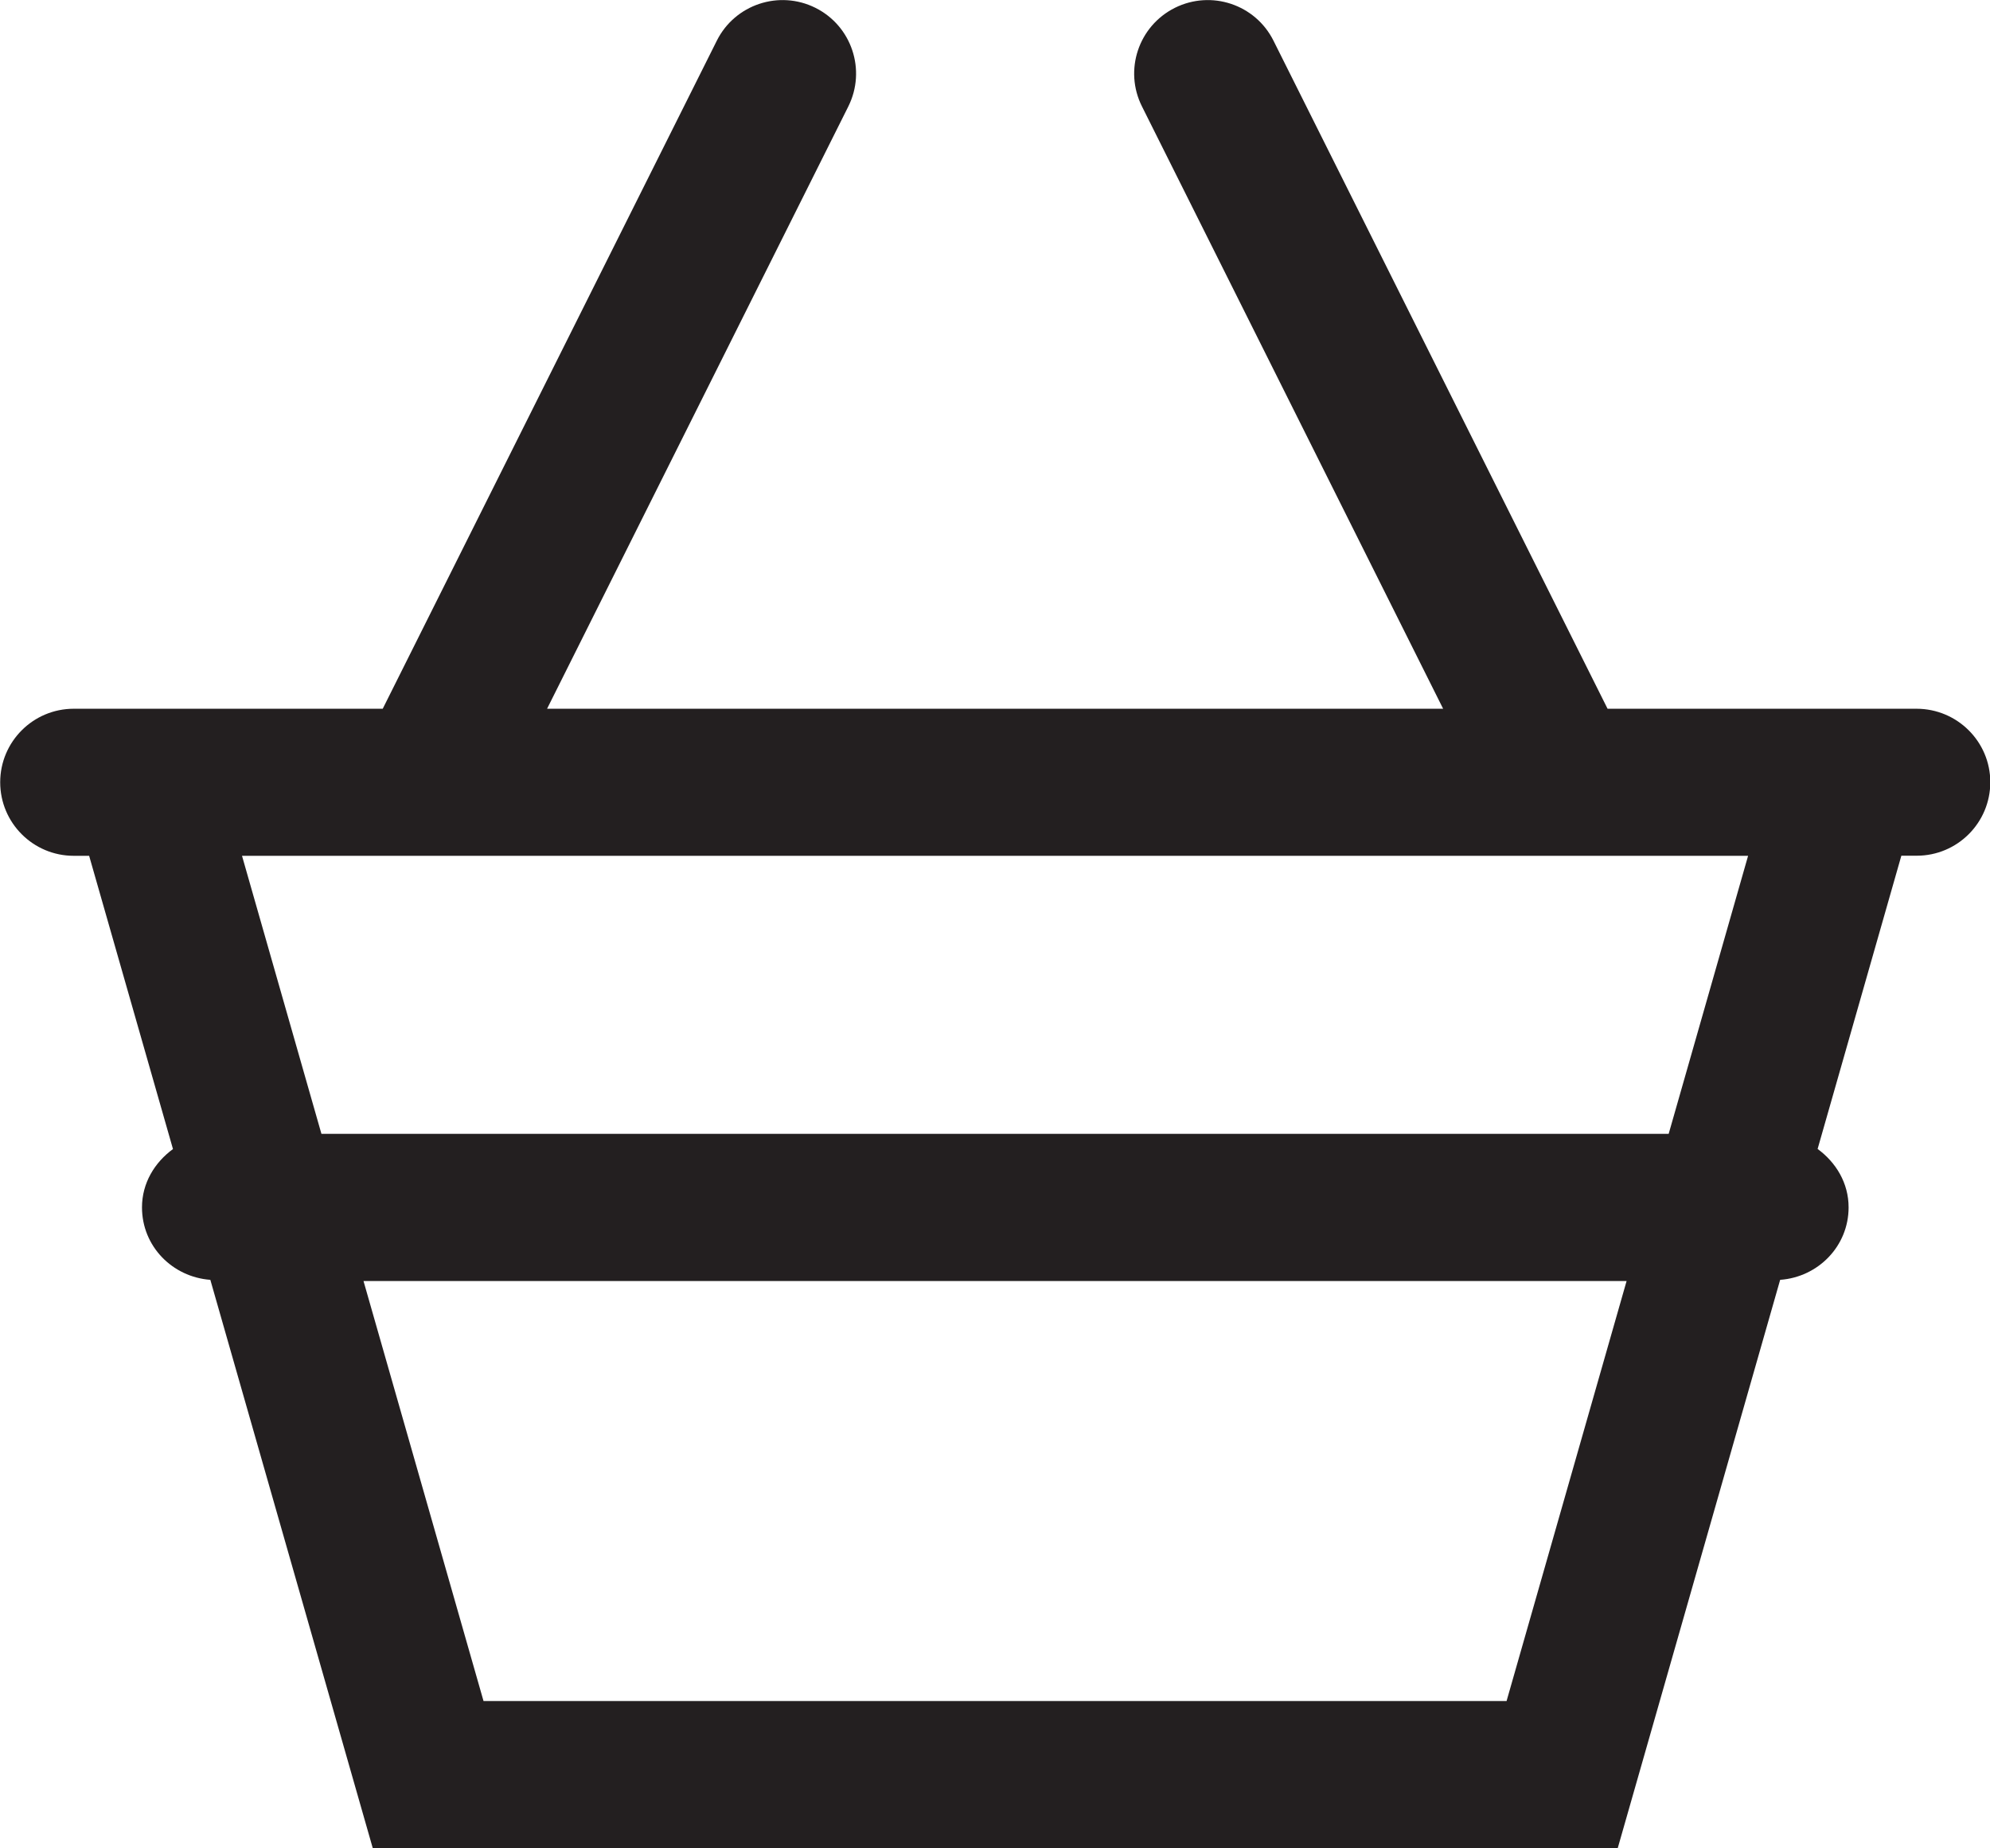
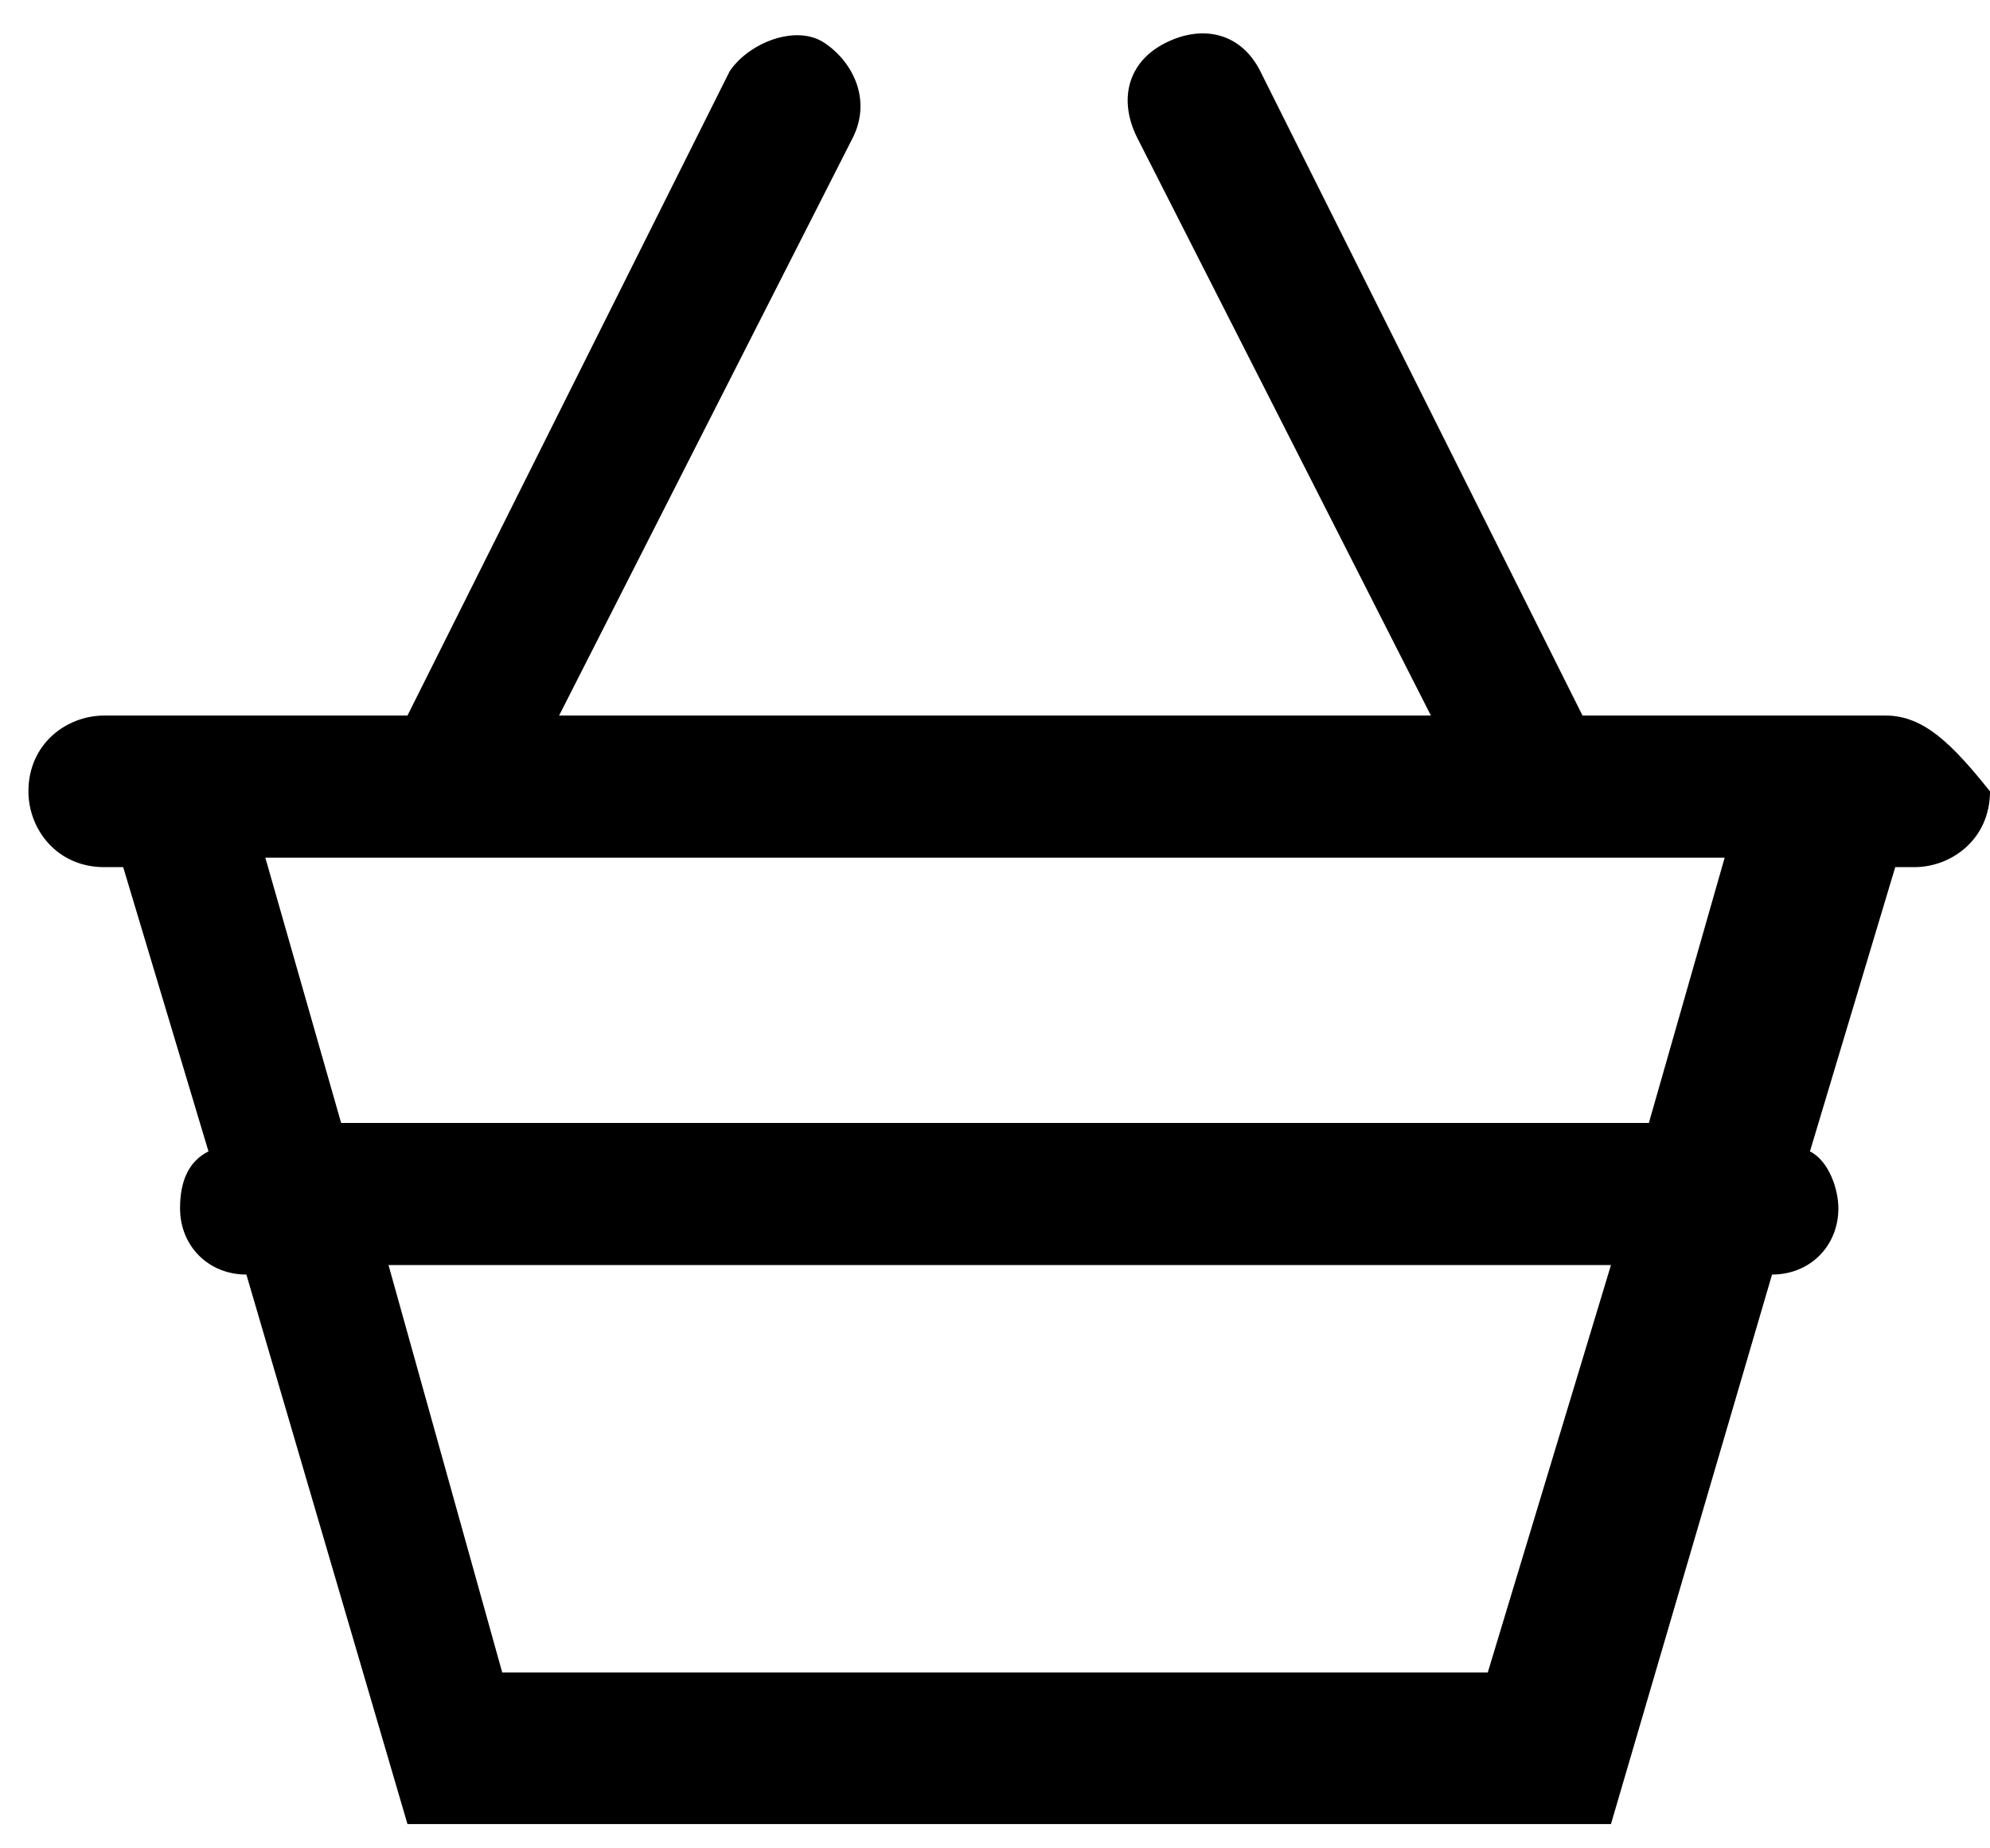
- <svg xmlns="http://www.w3.org/2000/svg" version="1.1" id="Layer_1" x="0px" y="0px" width="20.294px" height="18.849px" viewBox="264.205 370.961 20.294 18.849" enable-background="new 264.205 370.961 20.294 18.849" xml:space="preserve">
-   <path fill="#231F20" d="M283.75,378.19h-3.151l-3.407-6.814c-0.185-0.37-0.634-0.52-1.006-0.335 c-0.371,0.186-0.521,0.636-0.335,1.006l3.071,6.143h-9.138l3.072-6.143c0.185-0.371,0.035-0.821-0.335-1.006 c-0.37-0.185-0.821-0.035-1.006,0.335l-3.407,6.814h-3.151c-0.414,0-0.75,0.336-0.75,0.75s0.336,0.75,0.75,0.75h0.157l0.855,2.991 c-0.187,0.137-0.316,0.347-0.316,0.595c0,0.396,0.309,0.71,0.697,0.739l1.656,5.795h12.697l1.656-5.795 c0.388-0.028,0.698-0.344,0.698-0.739c0-0.249-0.129-0.459-0.316-0.596l0.854-2.991h0.157c0.414,0,0.75-0.336,0.75-0.75 S284.164,378.19,283.75,378.19z M279.569,388.311h-10.433l-1.224-4.284h12.881L279.569,388.311z M281.222,382.526h-13.739 l-0.81-2.836h15.359L281.222,382.526z" />
+ <svg xmlns="http://www.w3.org/2000/svg" x="0px" y="0px" width="20.294px" height="18.849px" viewBox="0 0 21 19" xml:space="preserve">
+   <path d="M19.9,7.3h-3.2l-3.4-6.8c-0.2-0.4-0.6-0.5-1-0.3c-0.4,0.2-0.5,0.6-0.3,1l3.1,6.1H5.9L9,1.2c0.2-0.4,0-0.8-0.3-1 s-0.8,0-1,0.3L4.3,7.3H1.1c-0.4,0-0.8,0.3-0.8,0.8c0,0.4,0.3,0.8,0.8,0.8h0.2l0.9,3c-0.2,0.1-0.3,0.3-0.3,0.6c0,0.4,0.3,0.7,0.7,0.7 l1.7,5.8h12.7l1.7-5.8c0.4,0,0.7-0.3,0.7-0.7c0-0.2-0.1-0.5-0.3-0.6l0.9-3h0.2c0.4,0,0.8-0.3,0.8-0.8C20.6,7.6,20.3,7.3,19.9,7.3z M15.7,17.4H5.3l-1.2-4.3h12.9L15.7,17.4z M17.4,11.6H3.6L2.8,8.8h15.4L17.4,11.6z" />
</svg>
